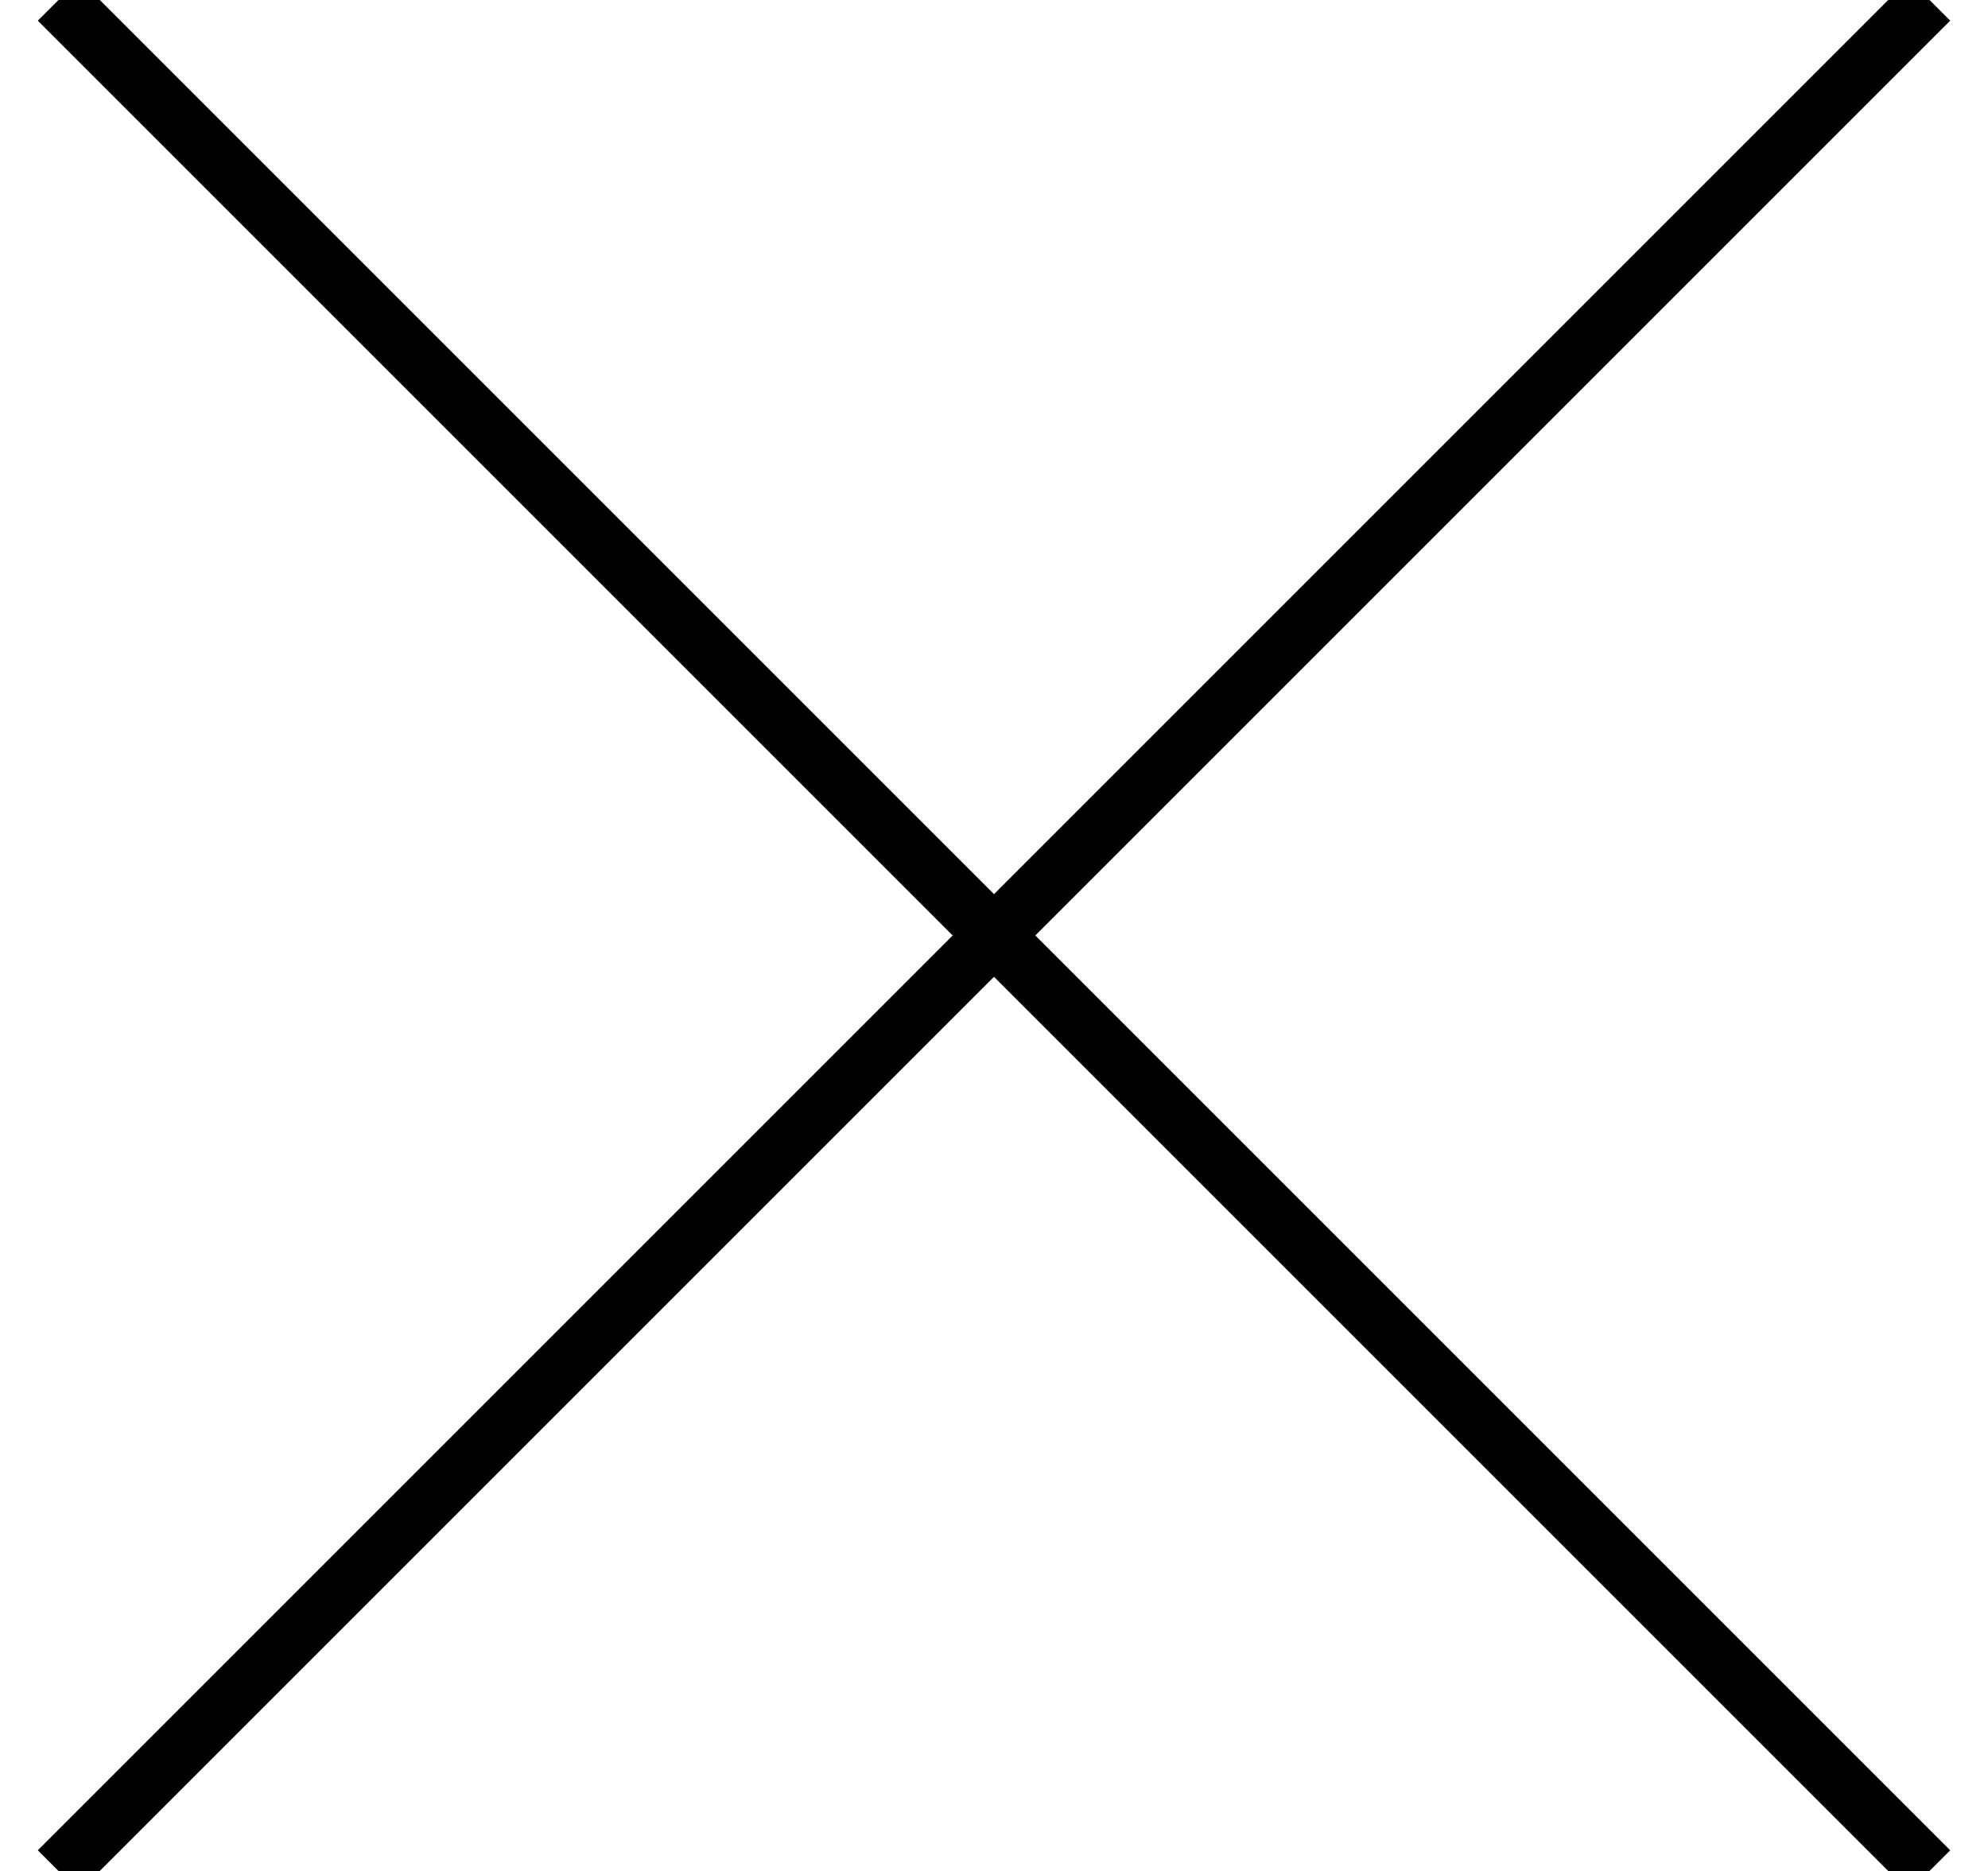
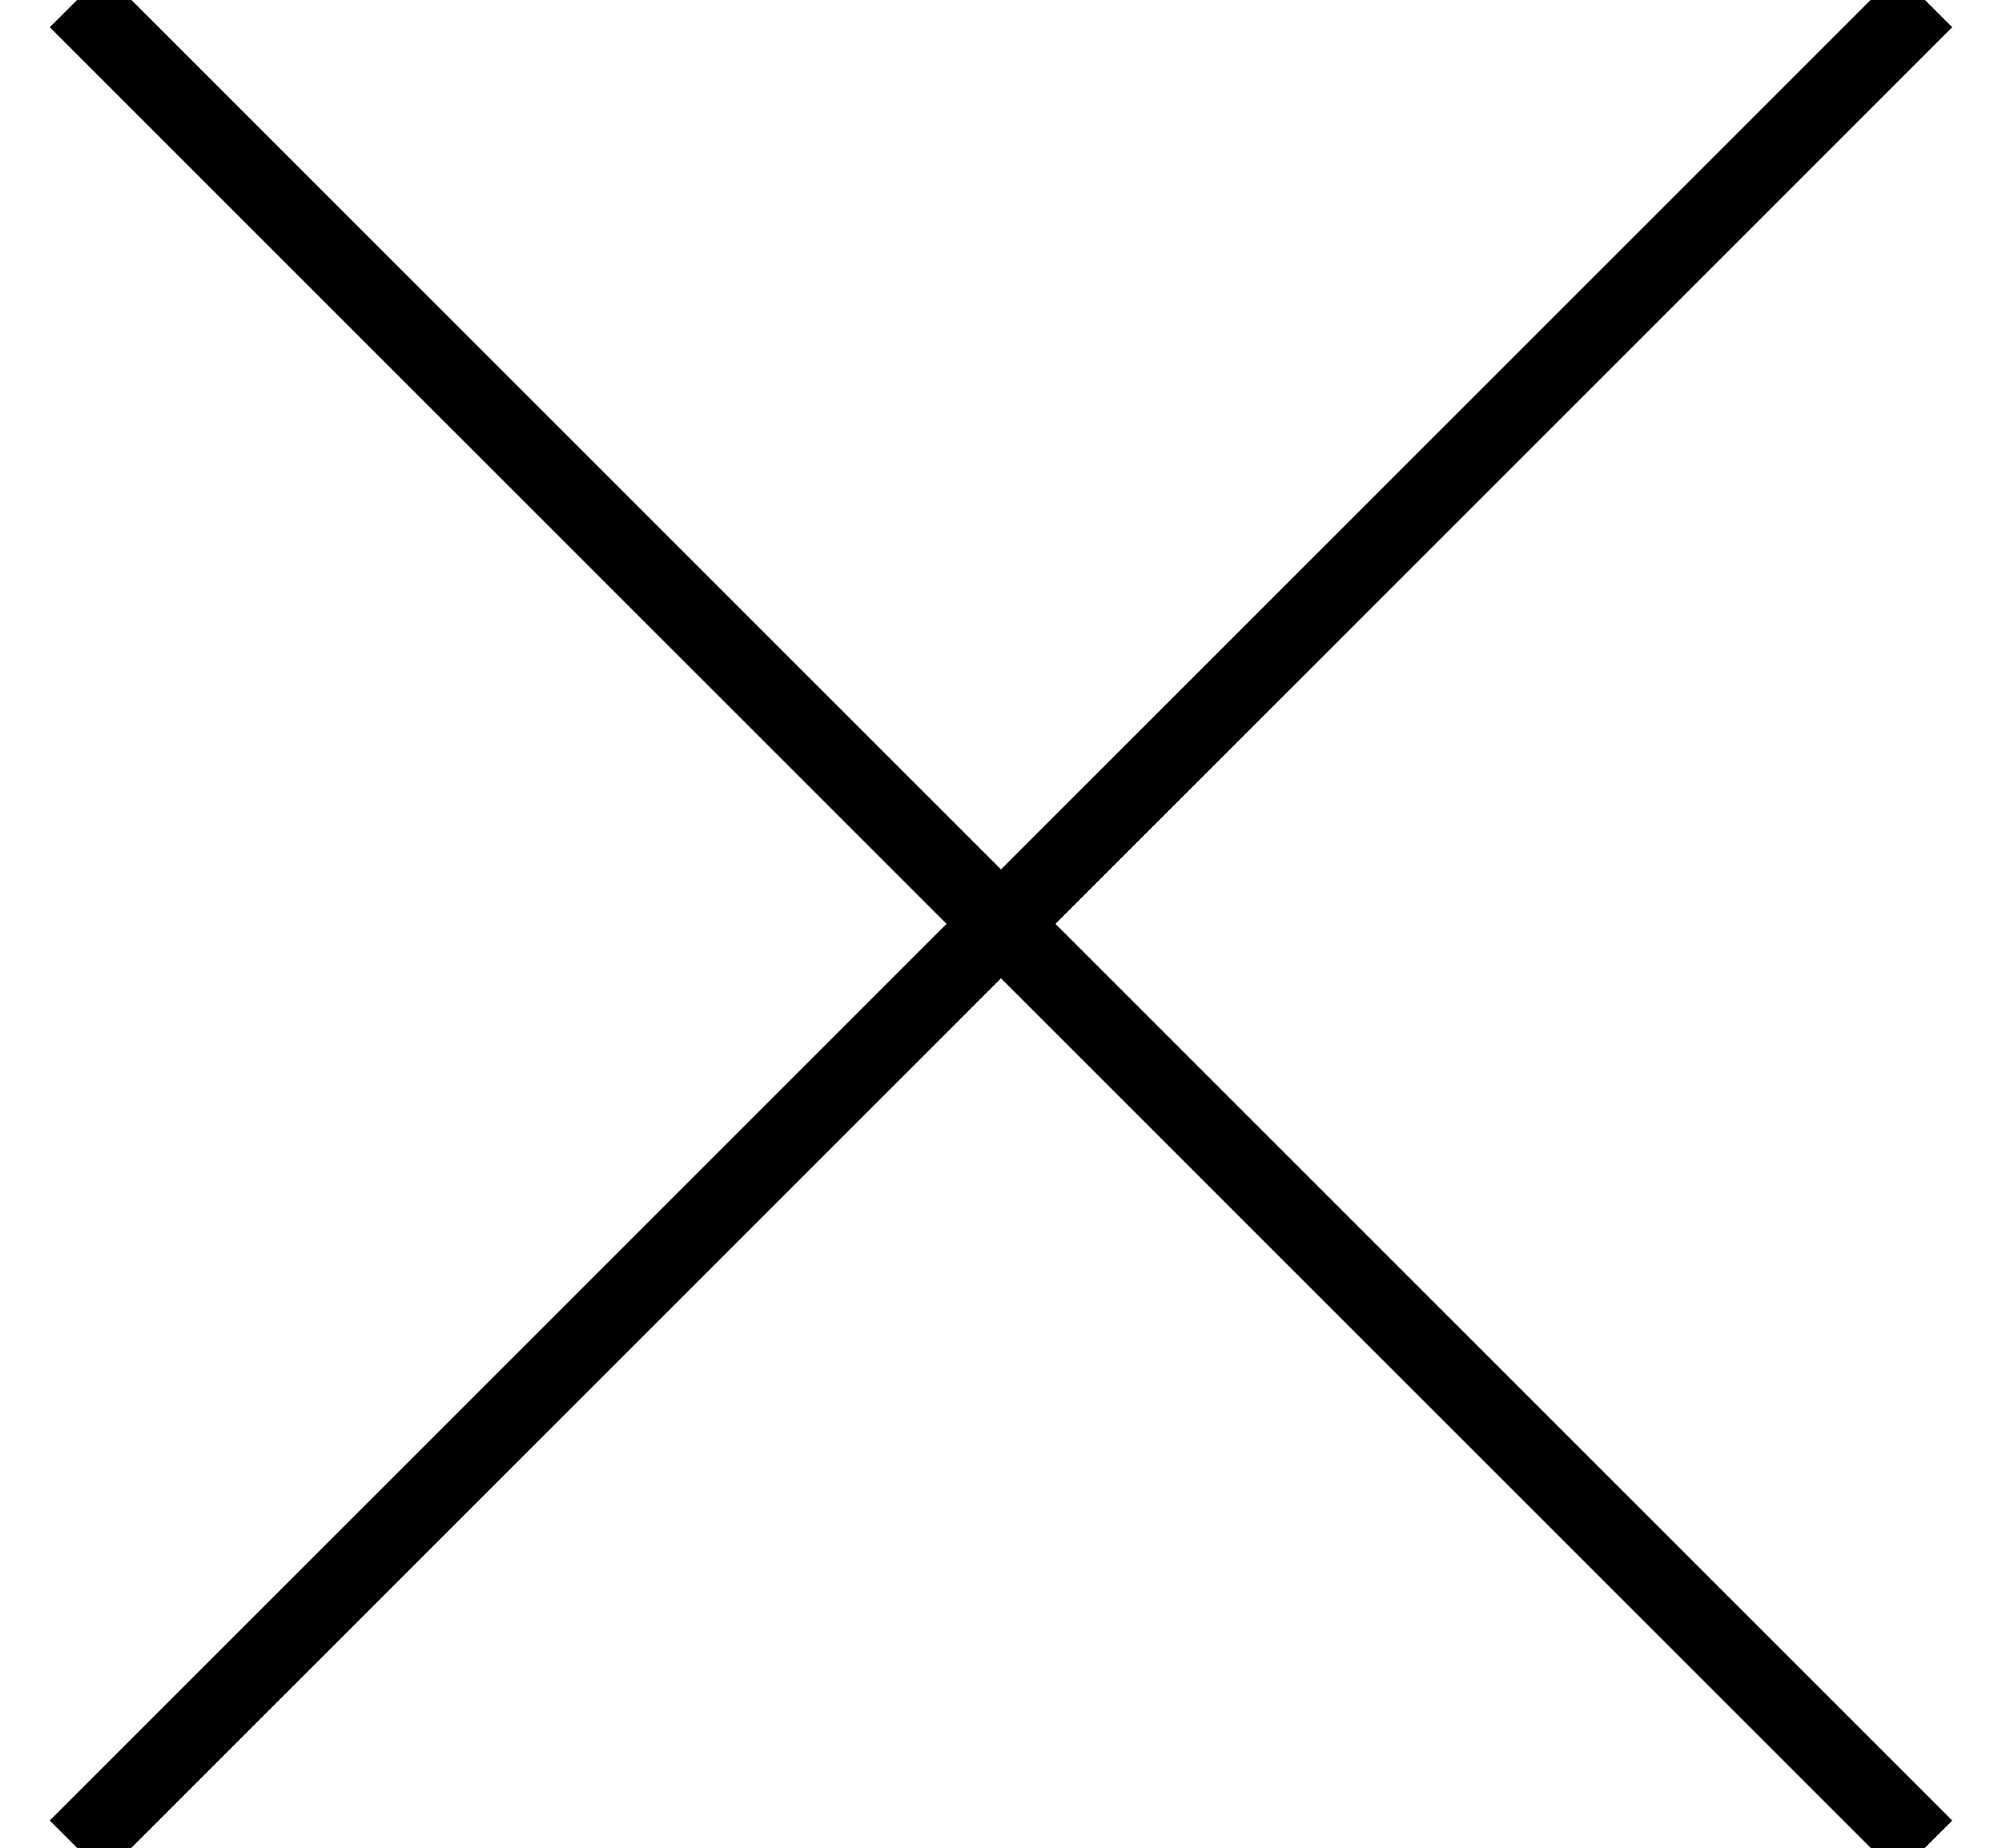
- <svg xmlns="http://www.w3.org/2000/svg" width="34px" height="32px" viewBox="0 0 34 32" version="1.1">
+ <svg xmlns="http://www.w3.org/2000/svg" width="26px" height="24px" viewBox="0 0 26 24" version="1.1">
  <defs />
  <g id="page" stroke="none" stroke-width="1" fill="none" fill-rule="evenodd">
-     <g id="Artboard" transform="translate(-255, -96)" stroke="#000000">
-       <g id="close" transform="translate(256, 96)">
-         <path d="M0,0 L32,32" id="Line" />
-         <path d="M32,0 L0,32" id="Line" />
+     <g id="Artboard" transform="translate(-259, -100)" stroke="#000000">
+       <g id="close" transform="translate(260, 100)">
+         <path d="M0,0 L24,24" id="Line" />
+         <path d="M24,0 L0,24" id="Line" />
      </g>
    </g>
  </g>
</svg>
